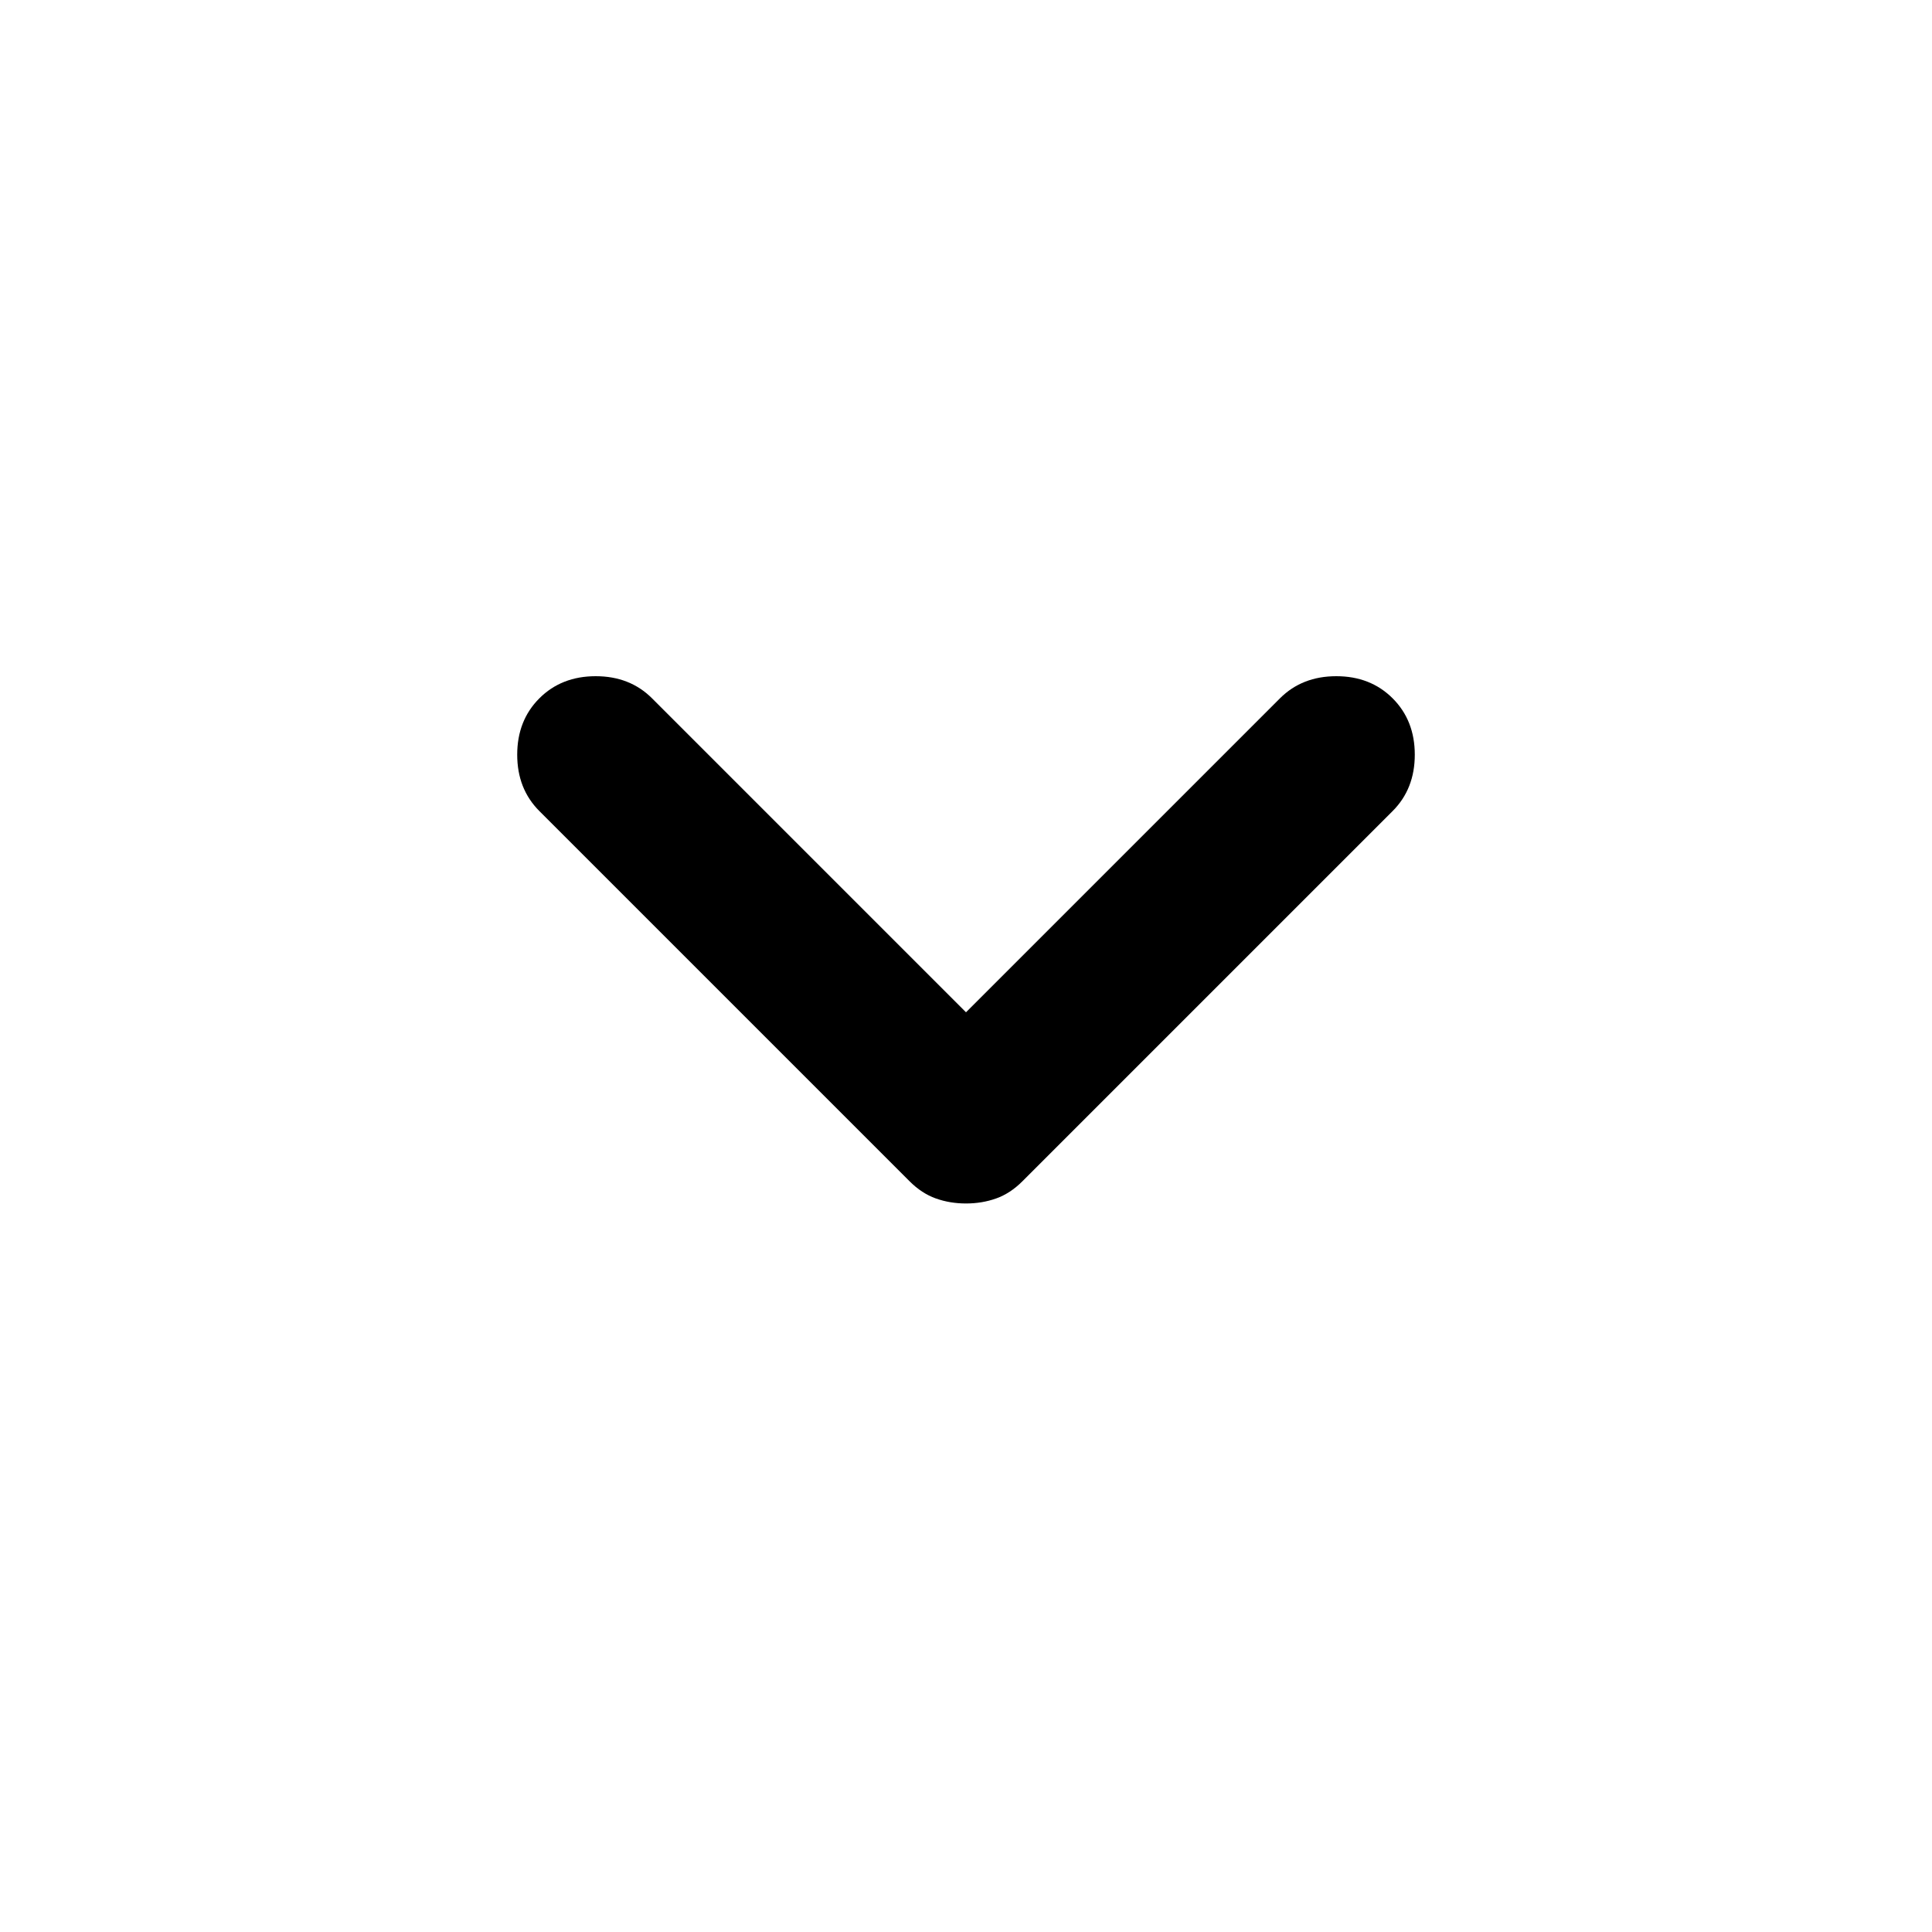
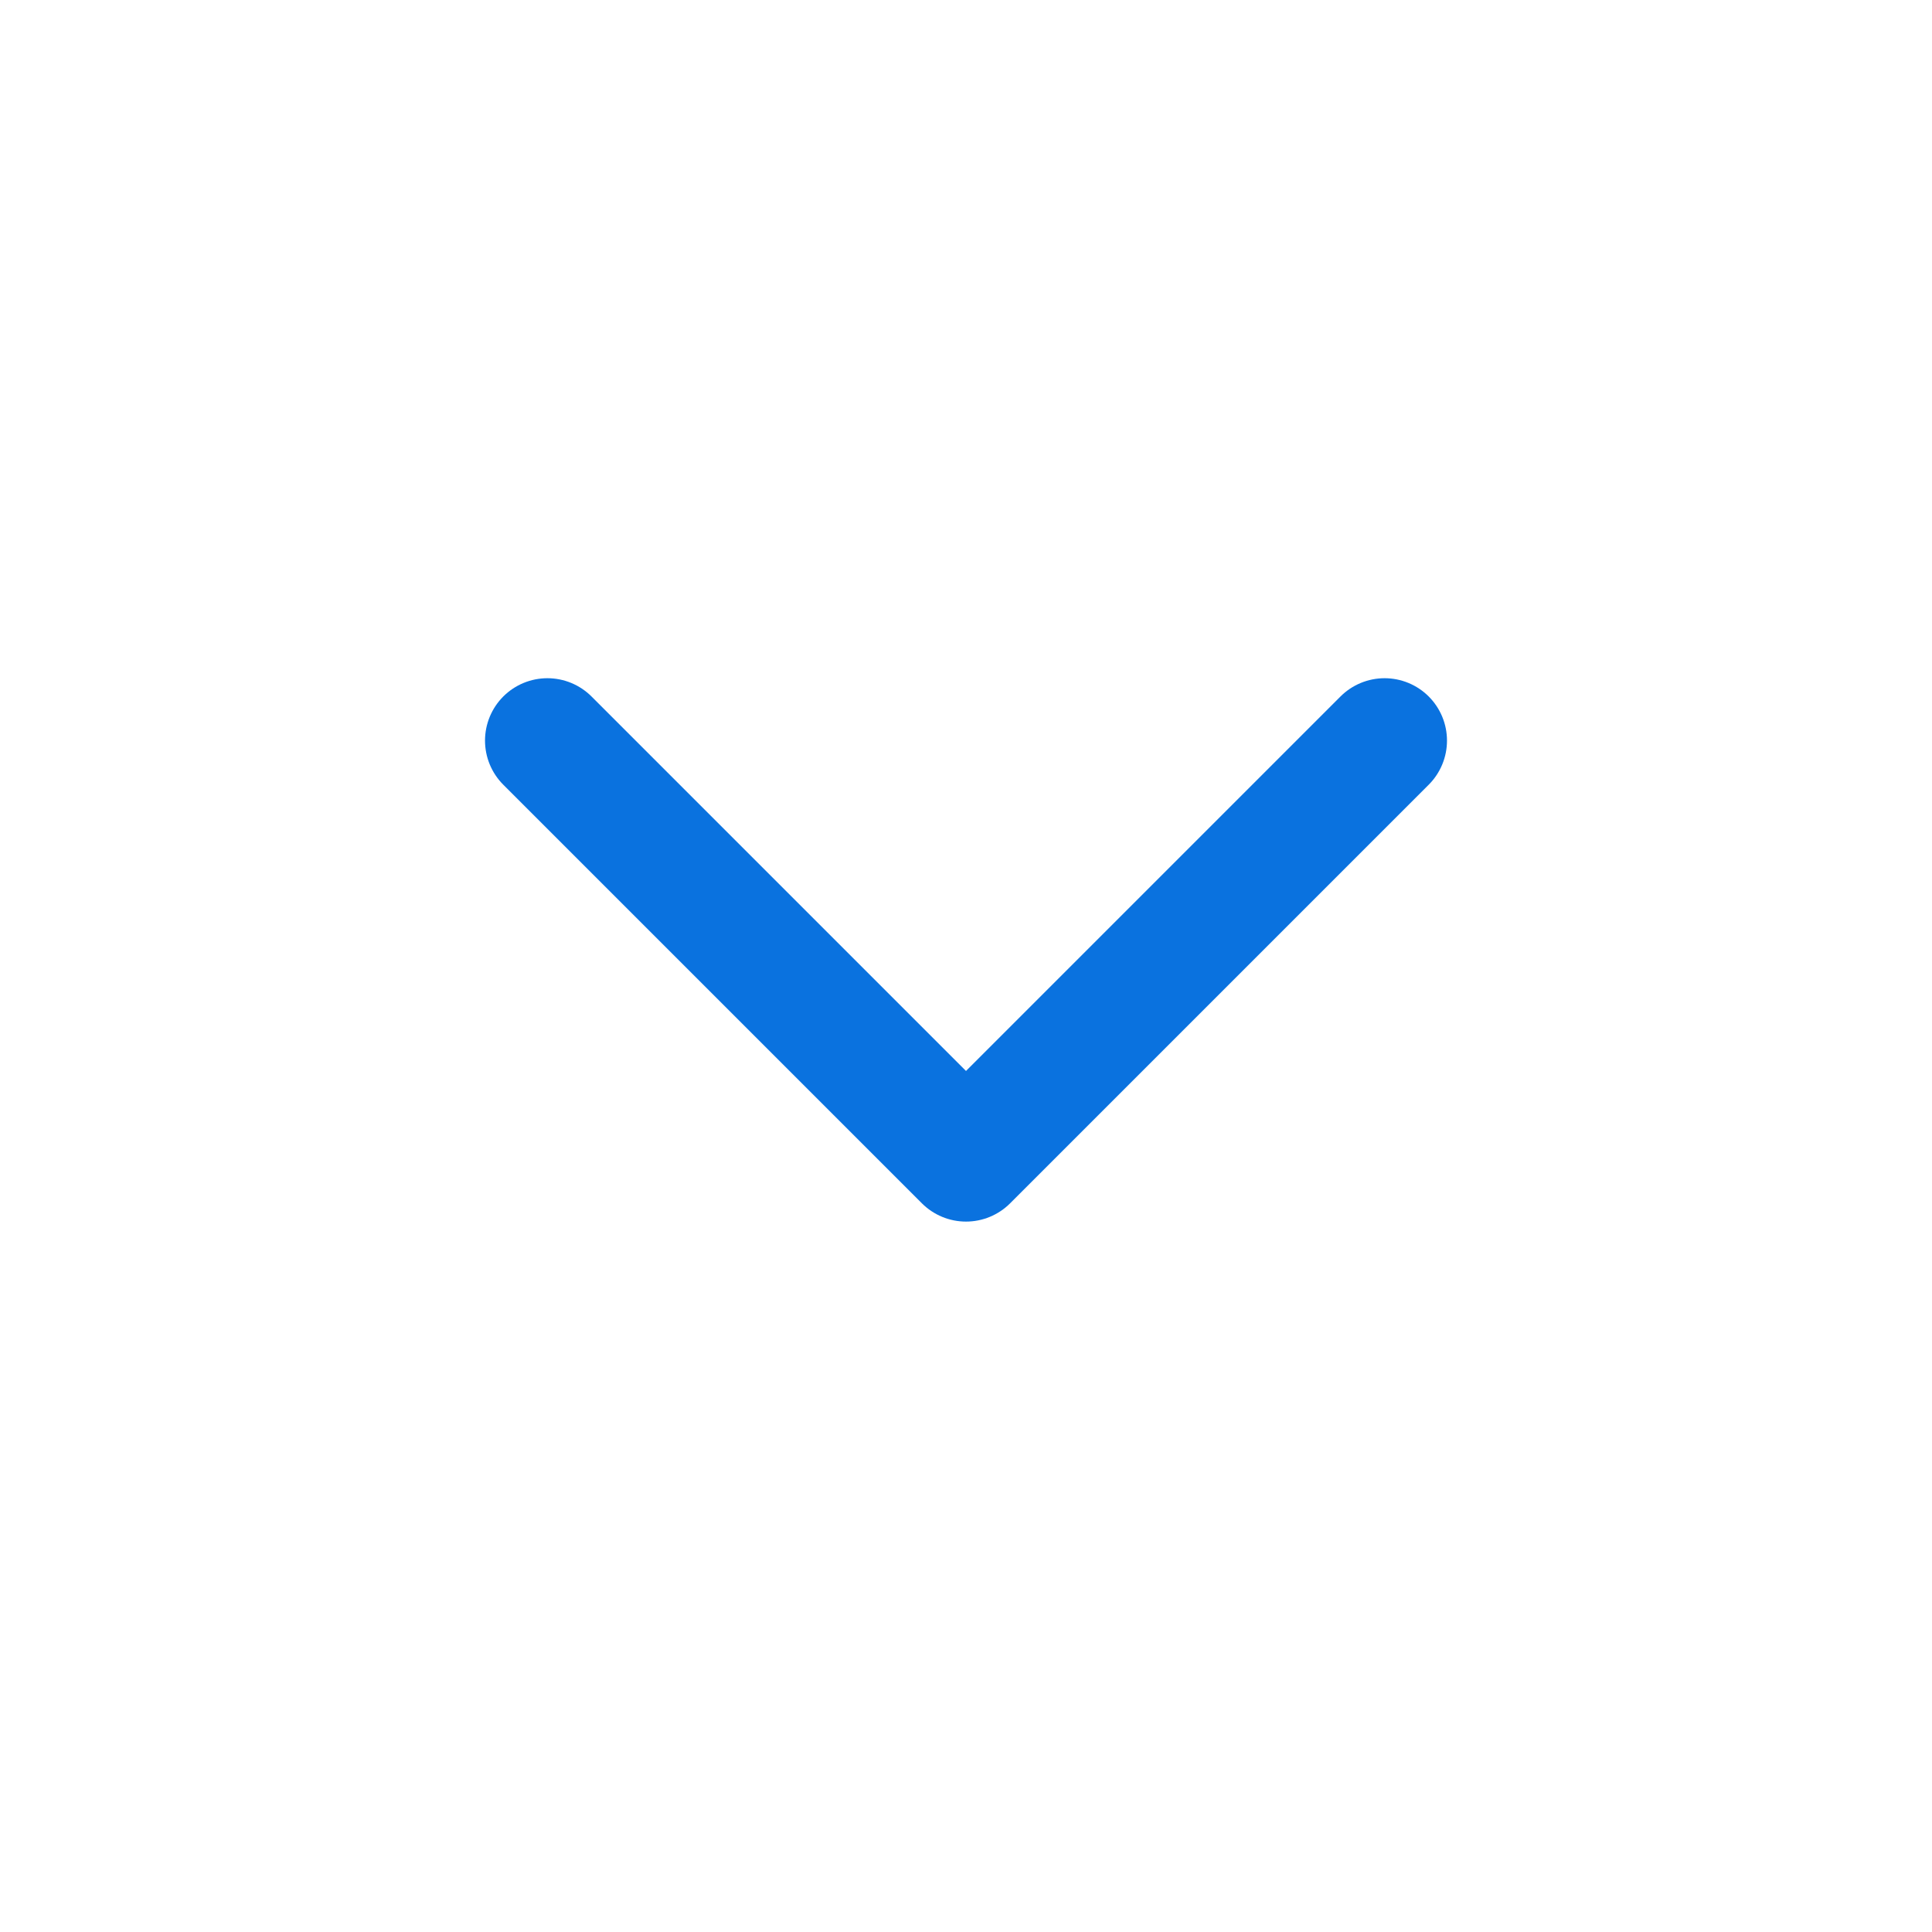
- <svg xmlns="http://www.w3.org/2000/svg" height="24" viewBox="0 -960 960 960" width="24">
-   <path d="M465-364.5q-7-2.5-13-8.5L268-557q-11-11-11-28t11-28q11-11 28-11t28 11l156 156 156-156q11-11 28-11t28 11q11 11 11 28t-11 28L508-373q-6 6-13 8.5t-15 2.5q-8 0-15-2.5Z" />
+ <svg xmlns="http://www.w3.org/2000/svg" width="24" height="24" viewBox="0 0 24 24" fill="none" role="img" aria-label="Expand">
+   <defs>
+     <linearGradient id="blue" x1="4" y1="3" x2="20" y2="21" gradientUnits="userSpaceOnUse">
+       <stop offset="0" stop-color="#2AA8FF" />
+       <stop offset="1" stop-color="#0874EA" />
+     </linearGradient>
+     <linearGradient id="ice" x1="5" y1="4" x2="19" y2="20" gradientUnits="userSpaceOnUse">
+       <stop offset="0" stop-color="#FFFFFF" />
+       <stop offset="1" stop-color="#DDEEFF" />
+     </linearGradient>
+     <linearGradient id="blueSoft" x1="5" y1="4" x2="19" y2="20" gradientUnits="userSpaceOnUse">
+       <stop offset="0" stop-color="#EAF7FF" />
+       <stop offset="1" stop-color="#CDE9FF" />
+     </linearGradient>
+     <linearGradient id="red" x1="5" y1="4" x2="19" y2="20" gradientUnits="userSpaceOnUse">
+       <stop offset="0" stop-color="#FF8A84" />
+       <stop offset="1" stop-color="#E85252" />
+     </linearGradient>
+     <linearGradient id="green" x1="5" y1="4" x2="19" y2="20" gradientUnits="userSpaceOnUse">
+       <stop offset="0" stop-color="#73D995" />
+       <stop offset="1" stop-color="#2FAC65" />
+     </linearGradient>
+     <linearGradient id="amber" x1="5" y1="4" x2="19" y2="20" gradientUnits="userSpaceOnUse">
+       <stop offset="0" stop-color="#FFD978" />
+       <stop offset="1" stop-color="#F2A72D" />
+     </linearGradient>
+     <linearGradient id="violet" x1="5" y1="4" x2="19" y2="20" gradientUnits="userSpaceOnUse">
+       <stop offset="0" stop-color="#A99CFF" />
+       <stop offset="1" stop-color="#7367E8" />
+     </linearGradient>
+     <linearGradient id="teal" x1="5" y1="4" x2="19" y2="20" gradientUnits="userSpaceOnUse">
+       <stop offset="0" stop-color="#68DED4" />
+       <stop offset="1" stop-color="#25AFA5" />
+     </linearGradient>
+     <linearGradient id="pink" x1="5" y1="4" x2="19" y2="20" gradientUnits="userSpaceOnUse">
+       <stop offset="0" stop-color="#F5A4CE" />
+       <stop offset="1" stop-color="#D85B9A" />
+     </linearGradient>
+   </defs>
+   <path d="M6.8 9.2L12 14.4L17.2 9.2" stroke="#0A72DF" stroke-width="1.55" stroke-linecap="round" stroke-linejoin="round" />
</svg>
